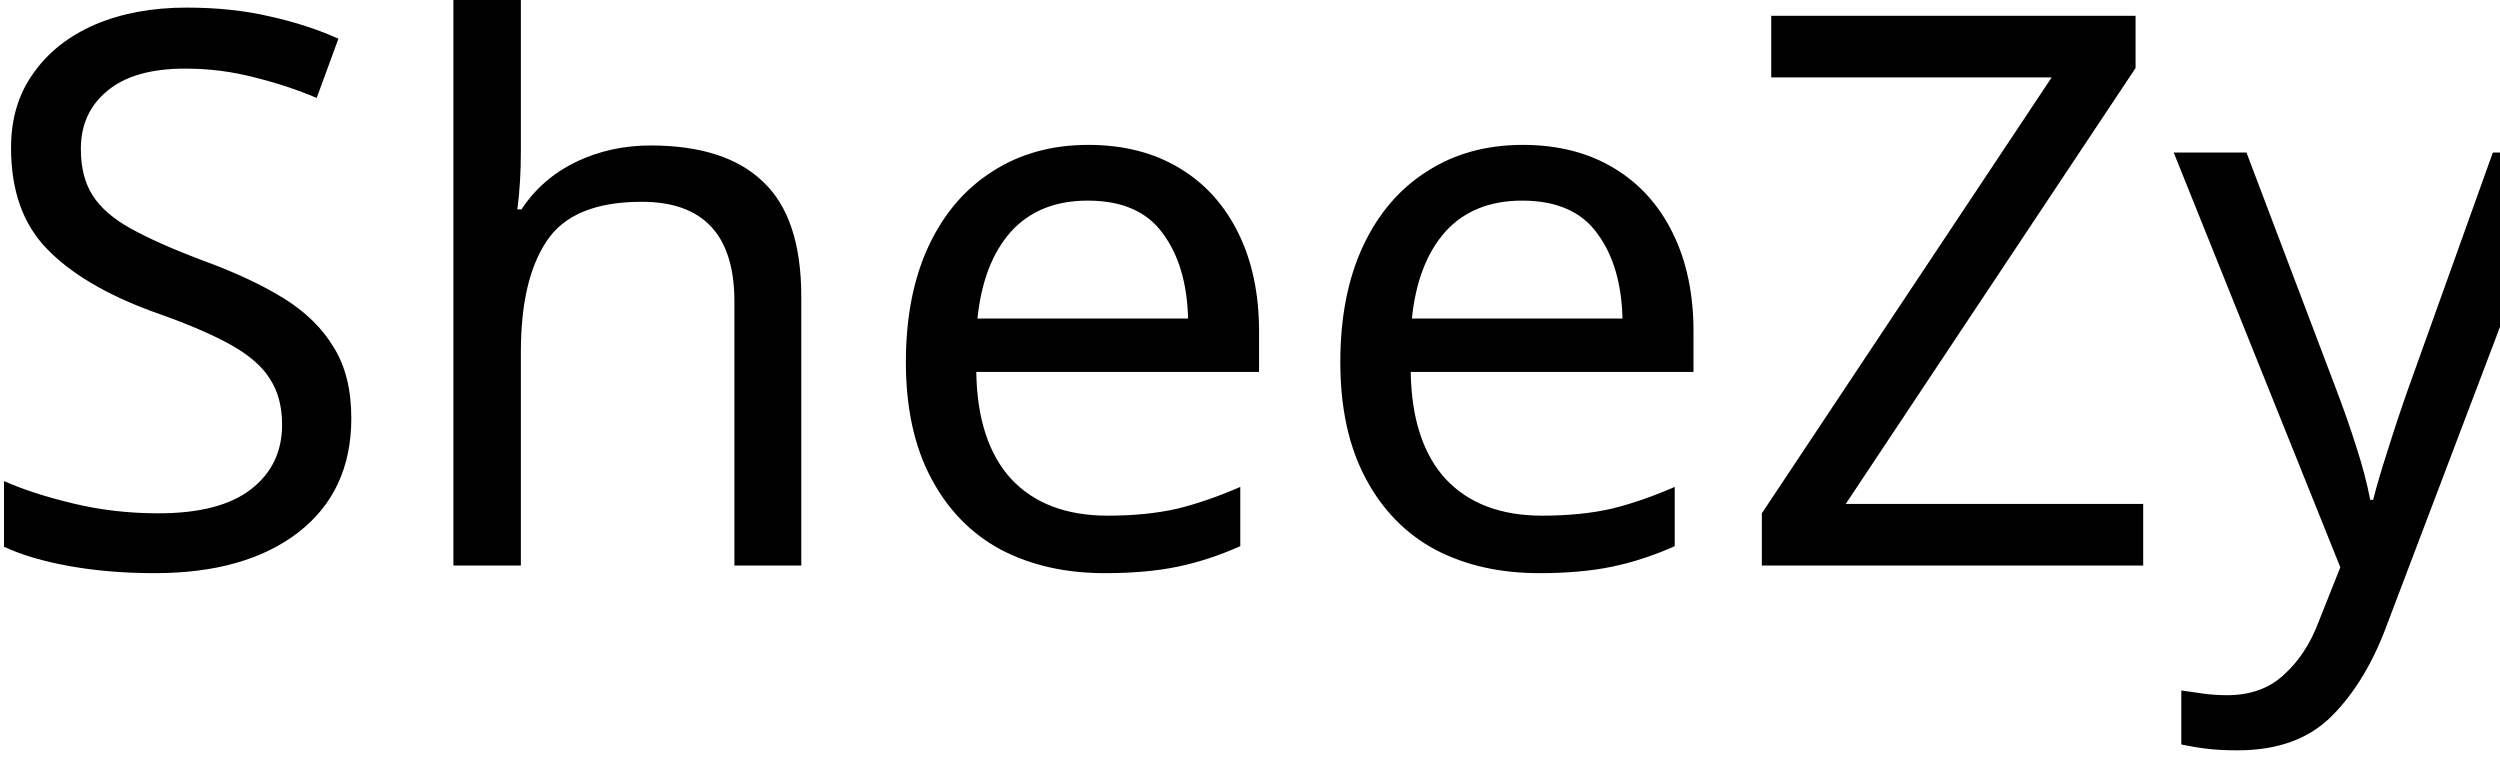
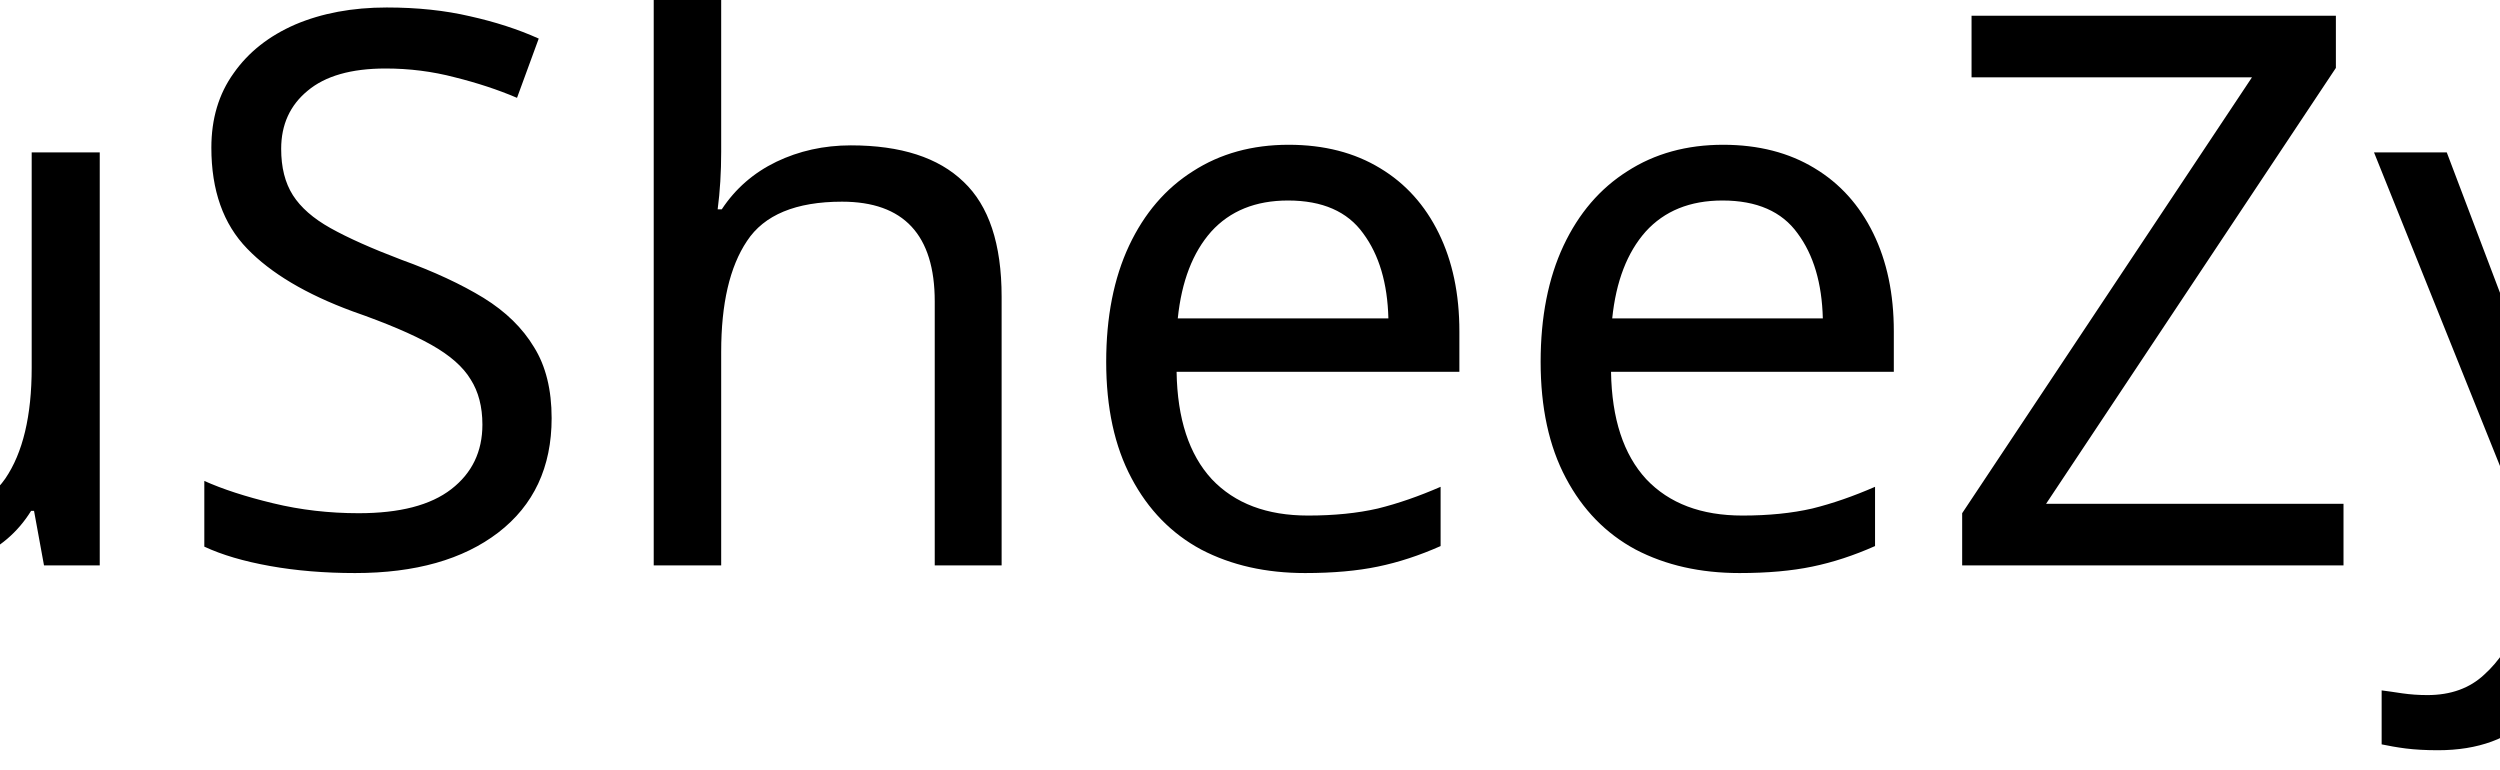
- <svg xmlns="http://www.w3.org/2000/svg" width="2.621in" height="0.807in" viewBox="0 0 66.582 20.494" version="1.1" id="svg1" xml:space="preserve">
-   <defs id="defs1" />
-   <g id="layer1" transform="translate(-11.15917,-18.07822)">
-     <text xml:space="preserve" style="font-size:20.515px;font-family:Bahnschrift;-inkscape-font-specification:Bahnschrift;text-align:start;writing-mode:lr-tb;direction:ltr;text-anchor:start;opacity:1;fill:#000000;stroke-width:0.24" x="45.188" y="33.136" id="text15">
-       <tspan id="tspan15" style="font-style:normal;font-variant:normal;font-weight:normal;font-stretch:normal;font-family:'Jump Streets';-inkscape-font-specification:'Jump Streets';text-align:center;text-anchor:middle;stroke-width:0.24" x="45.188" y="33.136">BuSheeZy</tspan>
-     </text>
-   </g>
+ <svg xmlns="http://www.w3.org/2000/svg" xml:space="preserve" width="251.647" height="77.458" viewBox="0 0 66.582 20.494">
+   <text xml:space="preserve" x="45.188" y="33.136" style="font-size:20.515px;font-family:Bahnschrift;-inkscape-font-specification:Bahnschrift;text-align:start;writing-mode:lr-tb;direction:ltr;text-anchor:start;opacity:1;fill:#000;stroke-width:.24" transform="translate(-11.16 -18.078)">
+     <tspan x="45.188" y="33.136" style="font-style:normal;font-variant:normal;font-weight:400;font-stretch:normal;font-family:&quot;Jump Streets&quot;;-inkscape-font-specification:&quot;Jump Streets&quot;;text-align:center;text-anchor:middle;stroke-width:.24">BuSheeZy</tspan>
+   </text>
</svg>
